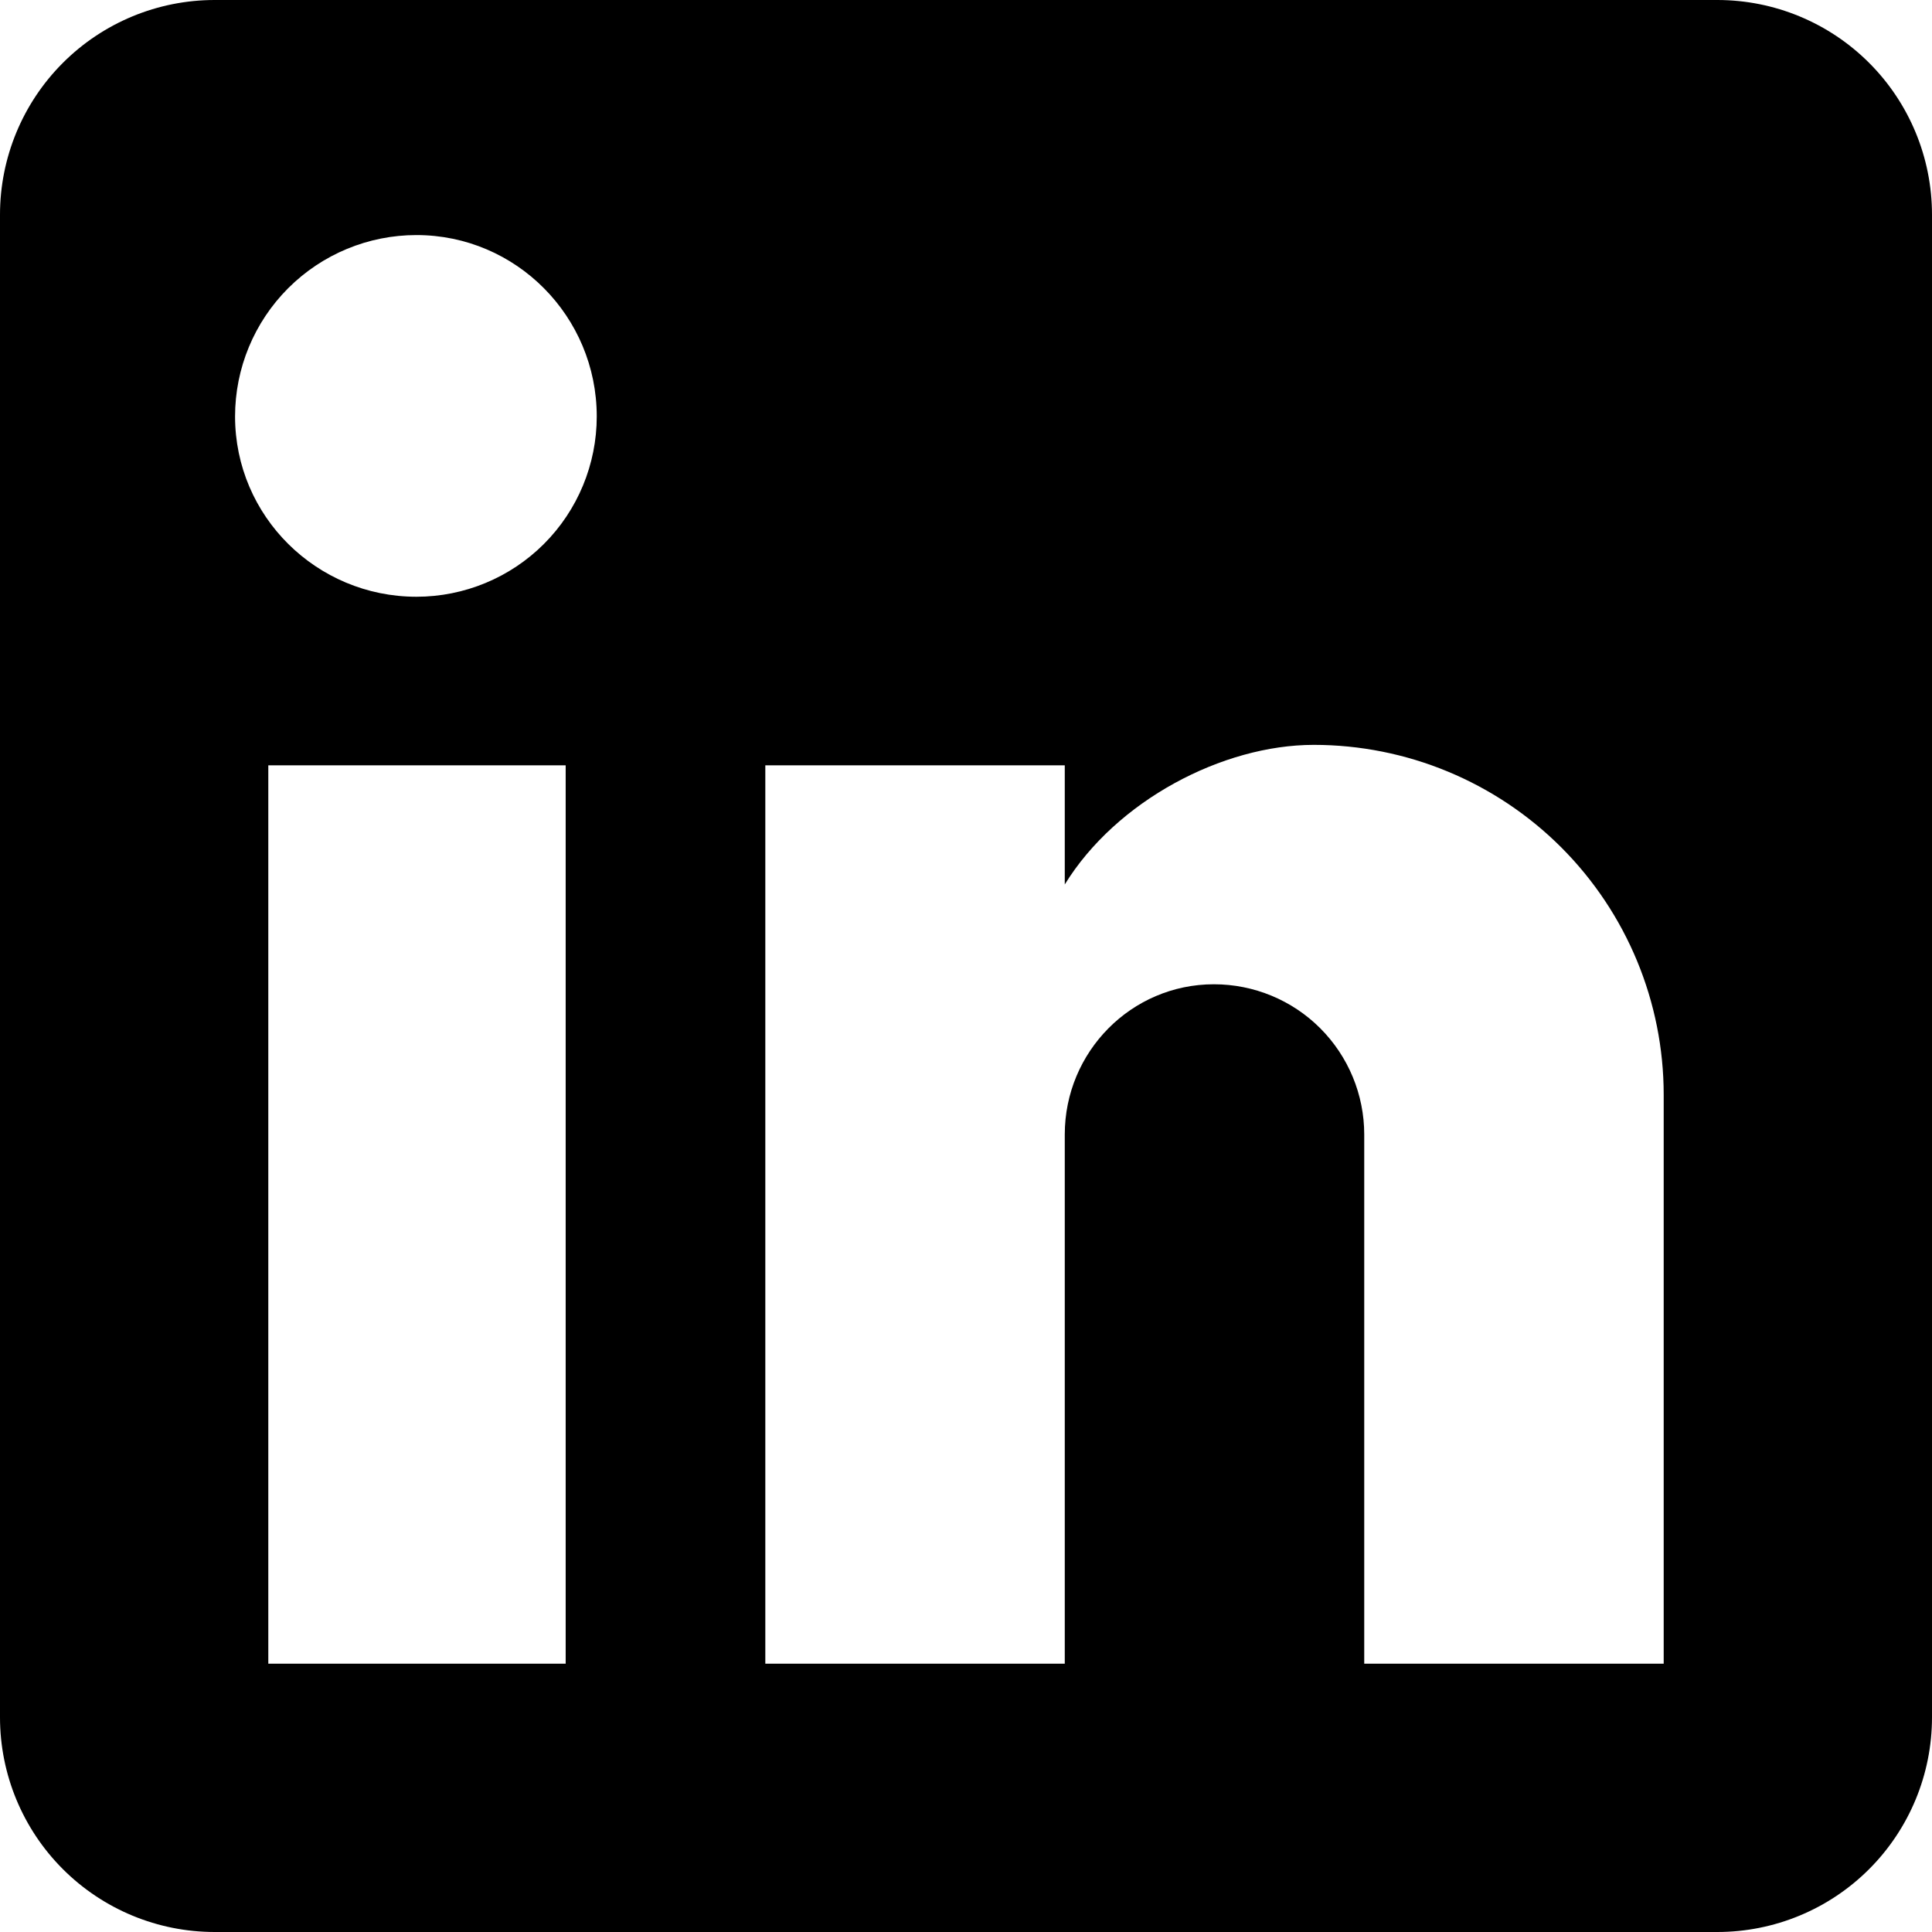
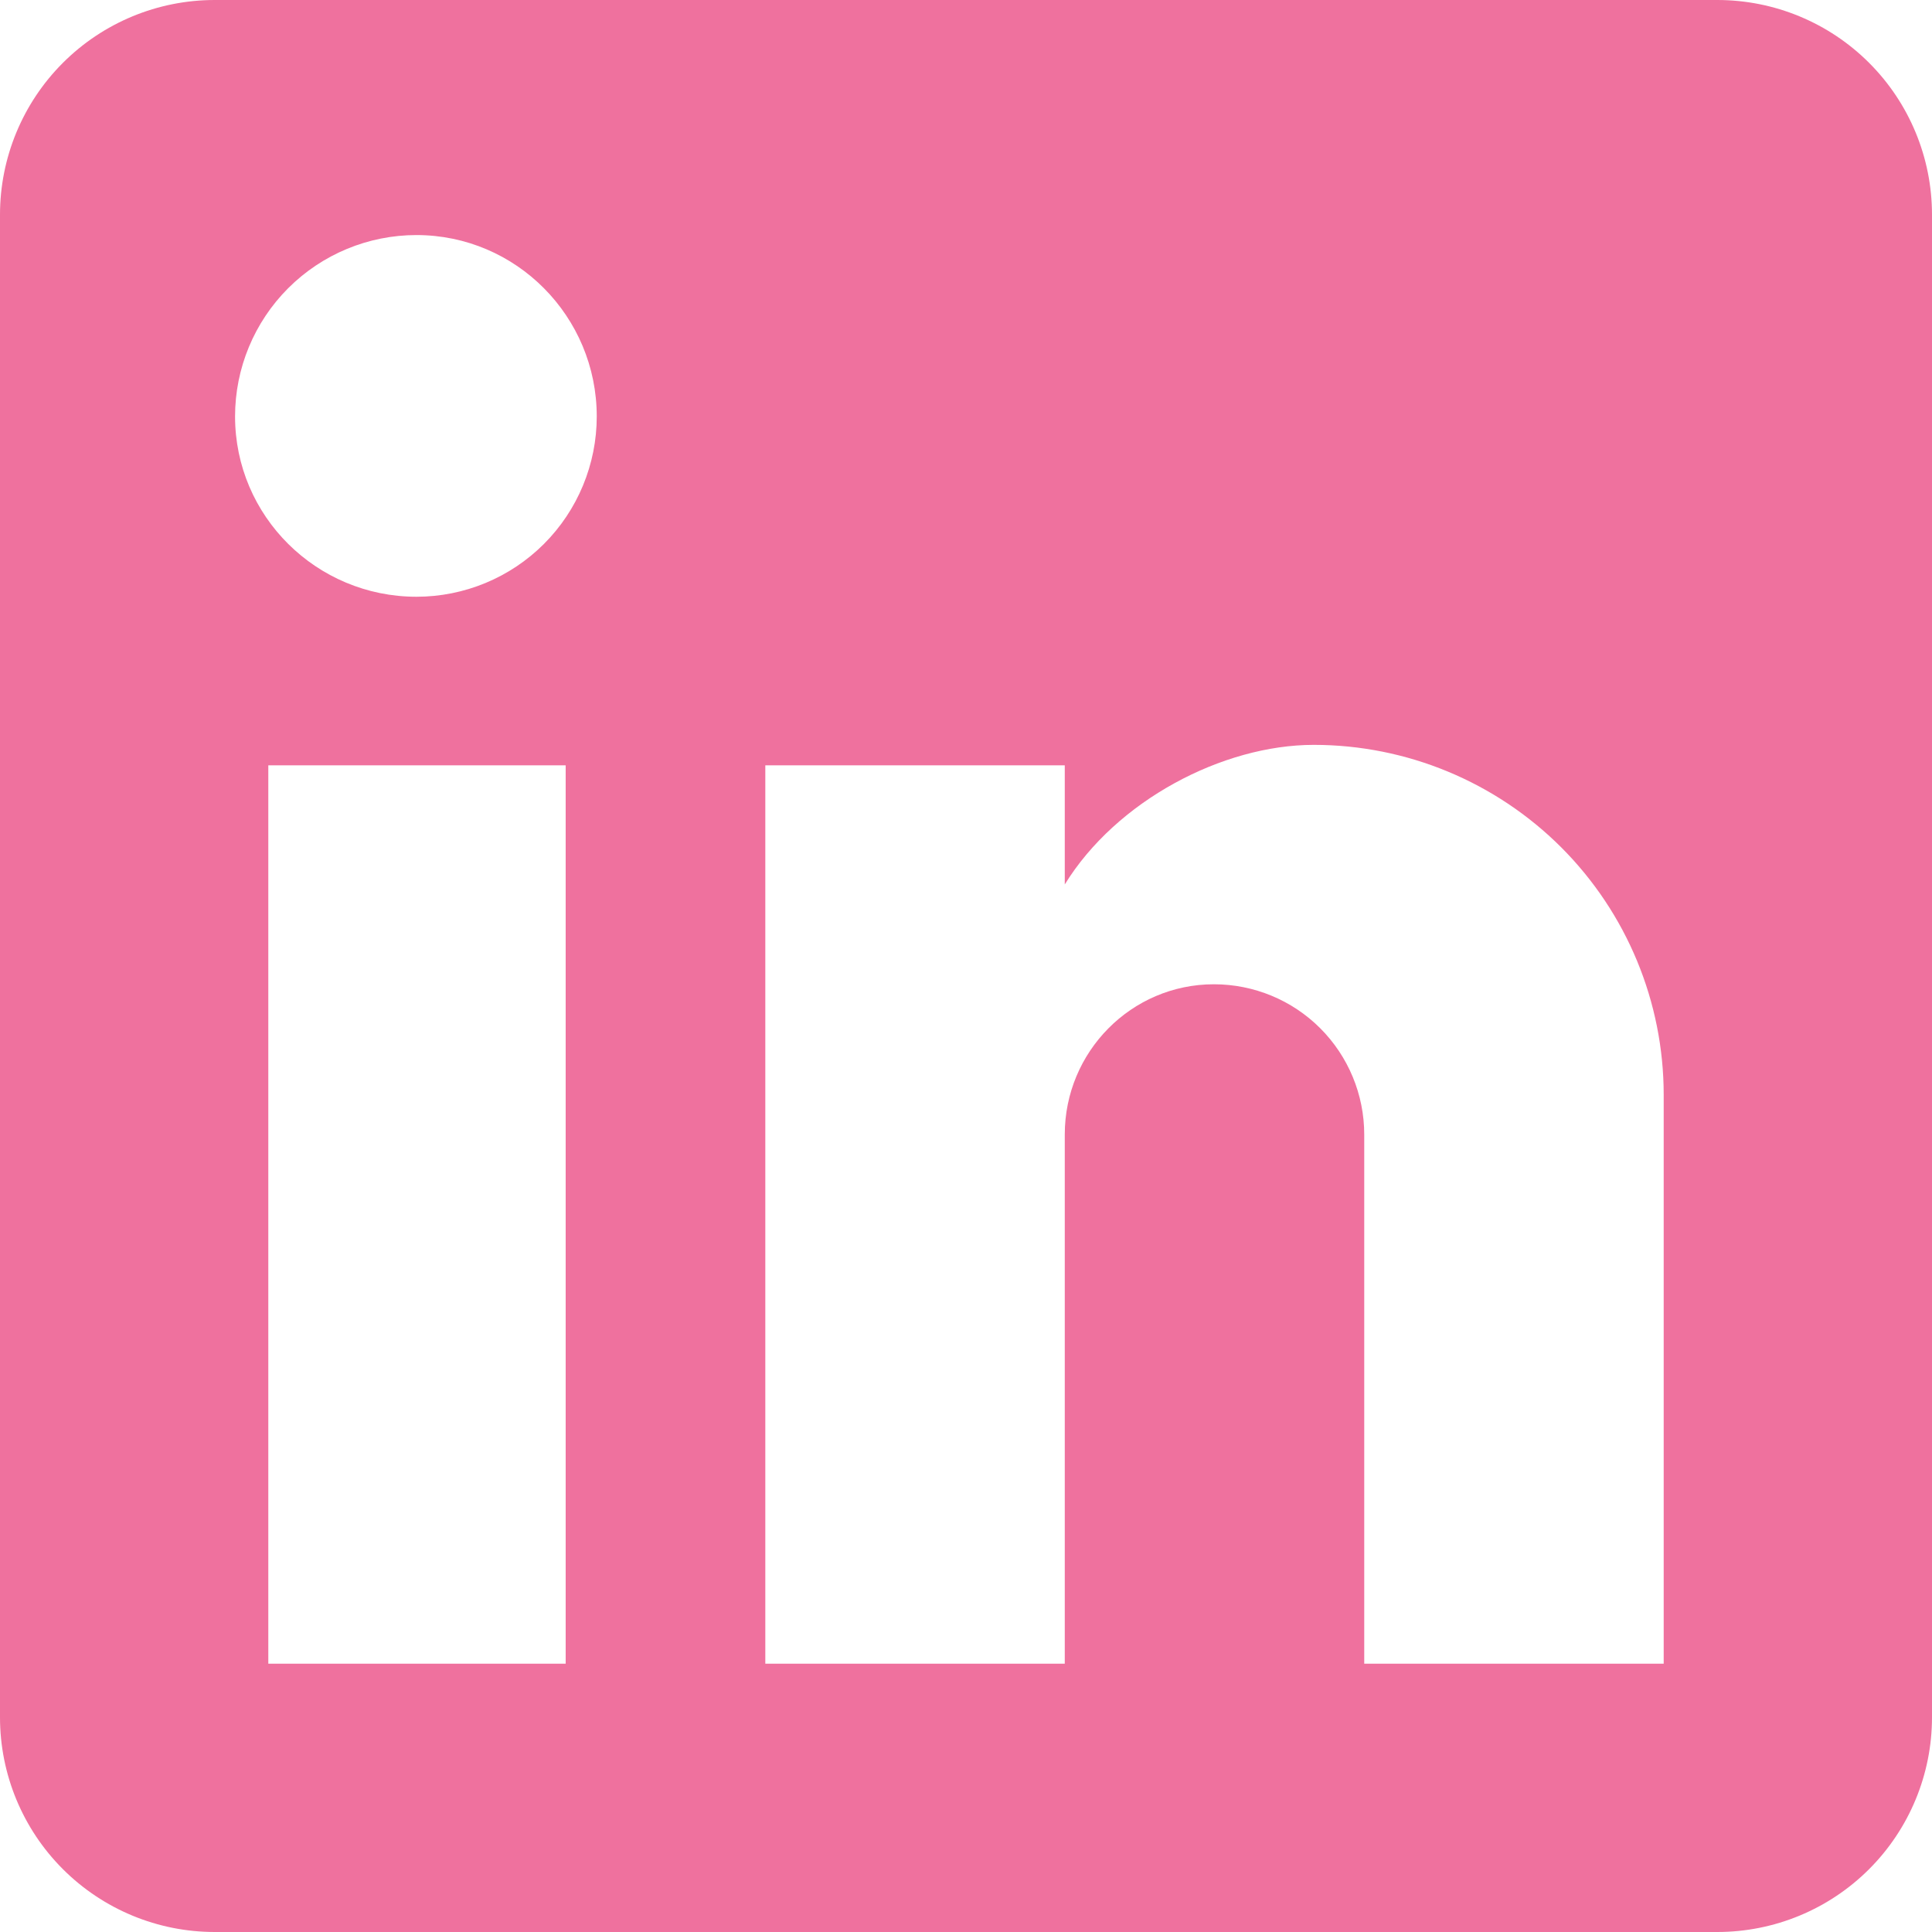
<svg xmlns="http://www.w3.org/2000/svg" width="24" height="24" viewBox="0 0 24 24" fill="none">
-   <path d="M21.333 0C22.041 0 22.719 0.281 23.219 0.781C23.719 1.281 24 1.959 24 2.667V21.333C24 22.041 23.719 22.719 23.219 23.219C22.719 23.719 22.041 24 21.333 24H2.667C1.959 24 1.281 23.719 0.781 23.219C0.281 22.719 0 22.041 0 21.333V2.667C0 1.959 0.281 1.281 0.781 0.781C1.281 0.281 1.959 0 2.667 0H21.333ZM20.667 20.667V13.6C20.667 12.447 20.209 11.342 19.394 10.526C18.578 9.711 17.473 9.253 16.32 9.253C15.187 9.253 13.867 9.947 13.227 10.987V9.507H9.507V20.667H13.227V14.093C13.227 13.067 14.053 12.227 15.08 12.227C15.575 12.227 16.05 12.423 16.4 12.773C16.75 13.123 16.947 13.598 16.947 14.093V20.667H20.667ZM5.173 7.413C5.767 7.413 6.337 7.177 6.757 6.757C7.177 6.337 7.413 5.767 7.413 5.173C7.413 3.933 6.413 2.92 5.173 2.92C4.576 2.92 4.003 3.157 3.58 3.58C3.157 4.003 2.92 4.576 2.92 5.173C2.92 6.413 3.933 7.413 5.173 7.413ZM7.027 20.667V9.507H3.333V20.667H7.027Z" fill="black" />
+   <path d="M21.333 0C22.041 0 22.719 0.281 23.219 0.781C23.719 1.281 24 1.959 24 2.667V21.333C24 22.041 23.719 22.719 23.219 23.219C22.719 23.719 22.041 24 21.333 24H2.667C1.959 24 1.281 23.719 0.781 23.219C0.281 22.719 0 22.041 0 21.333V2.667C0 1.959 0.281 1.281 0.781 0.781C1.281 0.281 1.959 0 2.667 0H21.333ZM20.667 20.667V13.6C20.667 12.447 20.209 11.342 19.394 10.526C18.578 9.711 17.473 9.253 16.32 9.253C15.187 9.253 13.867 9.947 13.227 10.987V9.507H9.507V20.667H13.227V14.093C13.227 13.067 14.053 12.227 15.08 12.227C15.575 12.227 16.05 12.423 16.4 12.773C16.75 13.123 16.947 13.598 16.947 14.093V20.667H20.667ZM5.173 7.413C5.767 7.413 6.337 7.177 6.757 6.757C7.177 6.337 7.413 5.767 7.413 5.173C7.413 3.933 6.413 2.92 5.173 2.92C4.576 2.92 4.003 3.157 3.58 3.58C3.157 4.003 2.92 4.576 2.92 5.173C2.92 6.413 3.933 7.413 5.173 7.413ZM7.027 20.667V9.507H3.333V20.667H7.027Z" fill="#EF719E" />
</svg>
